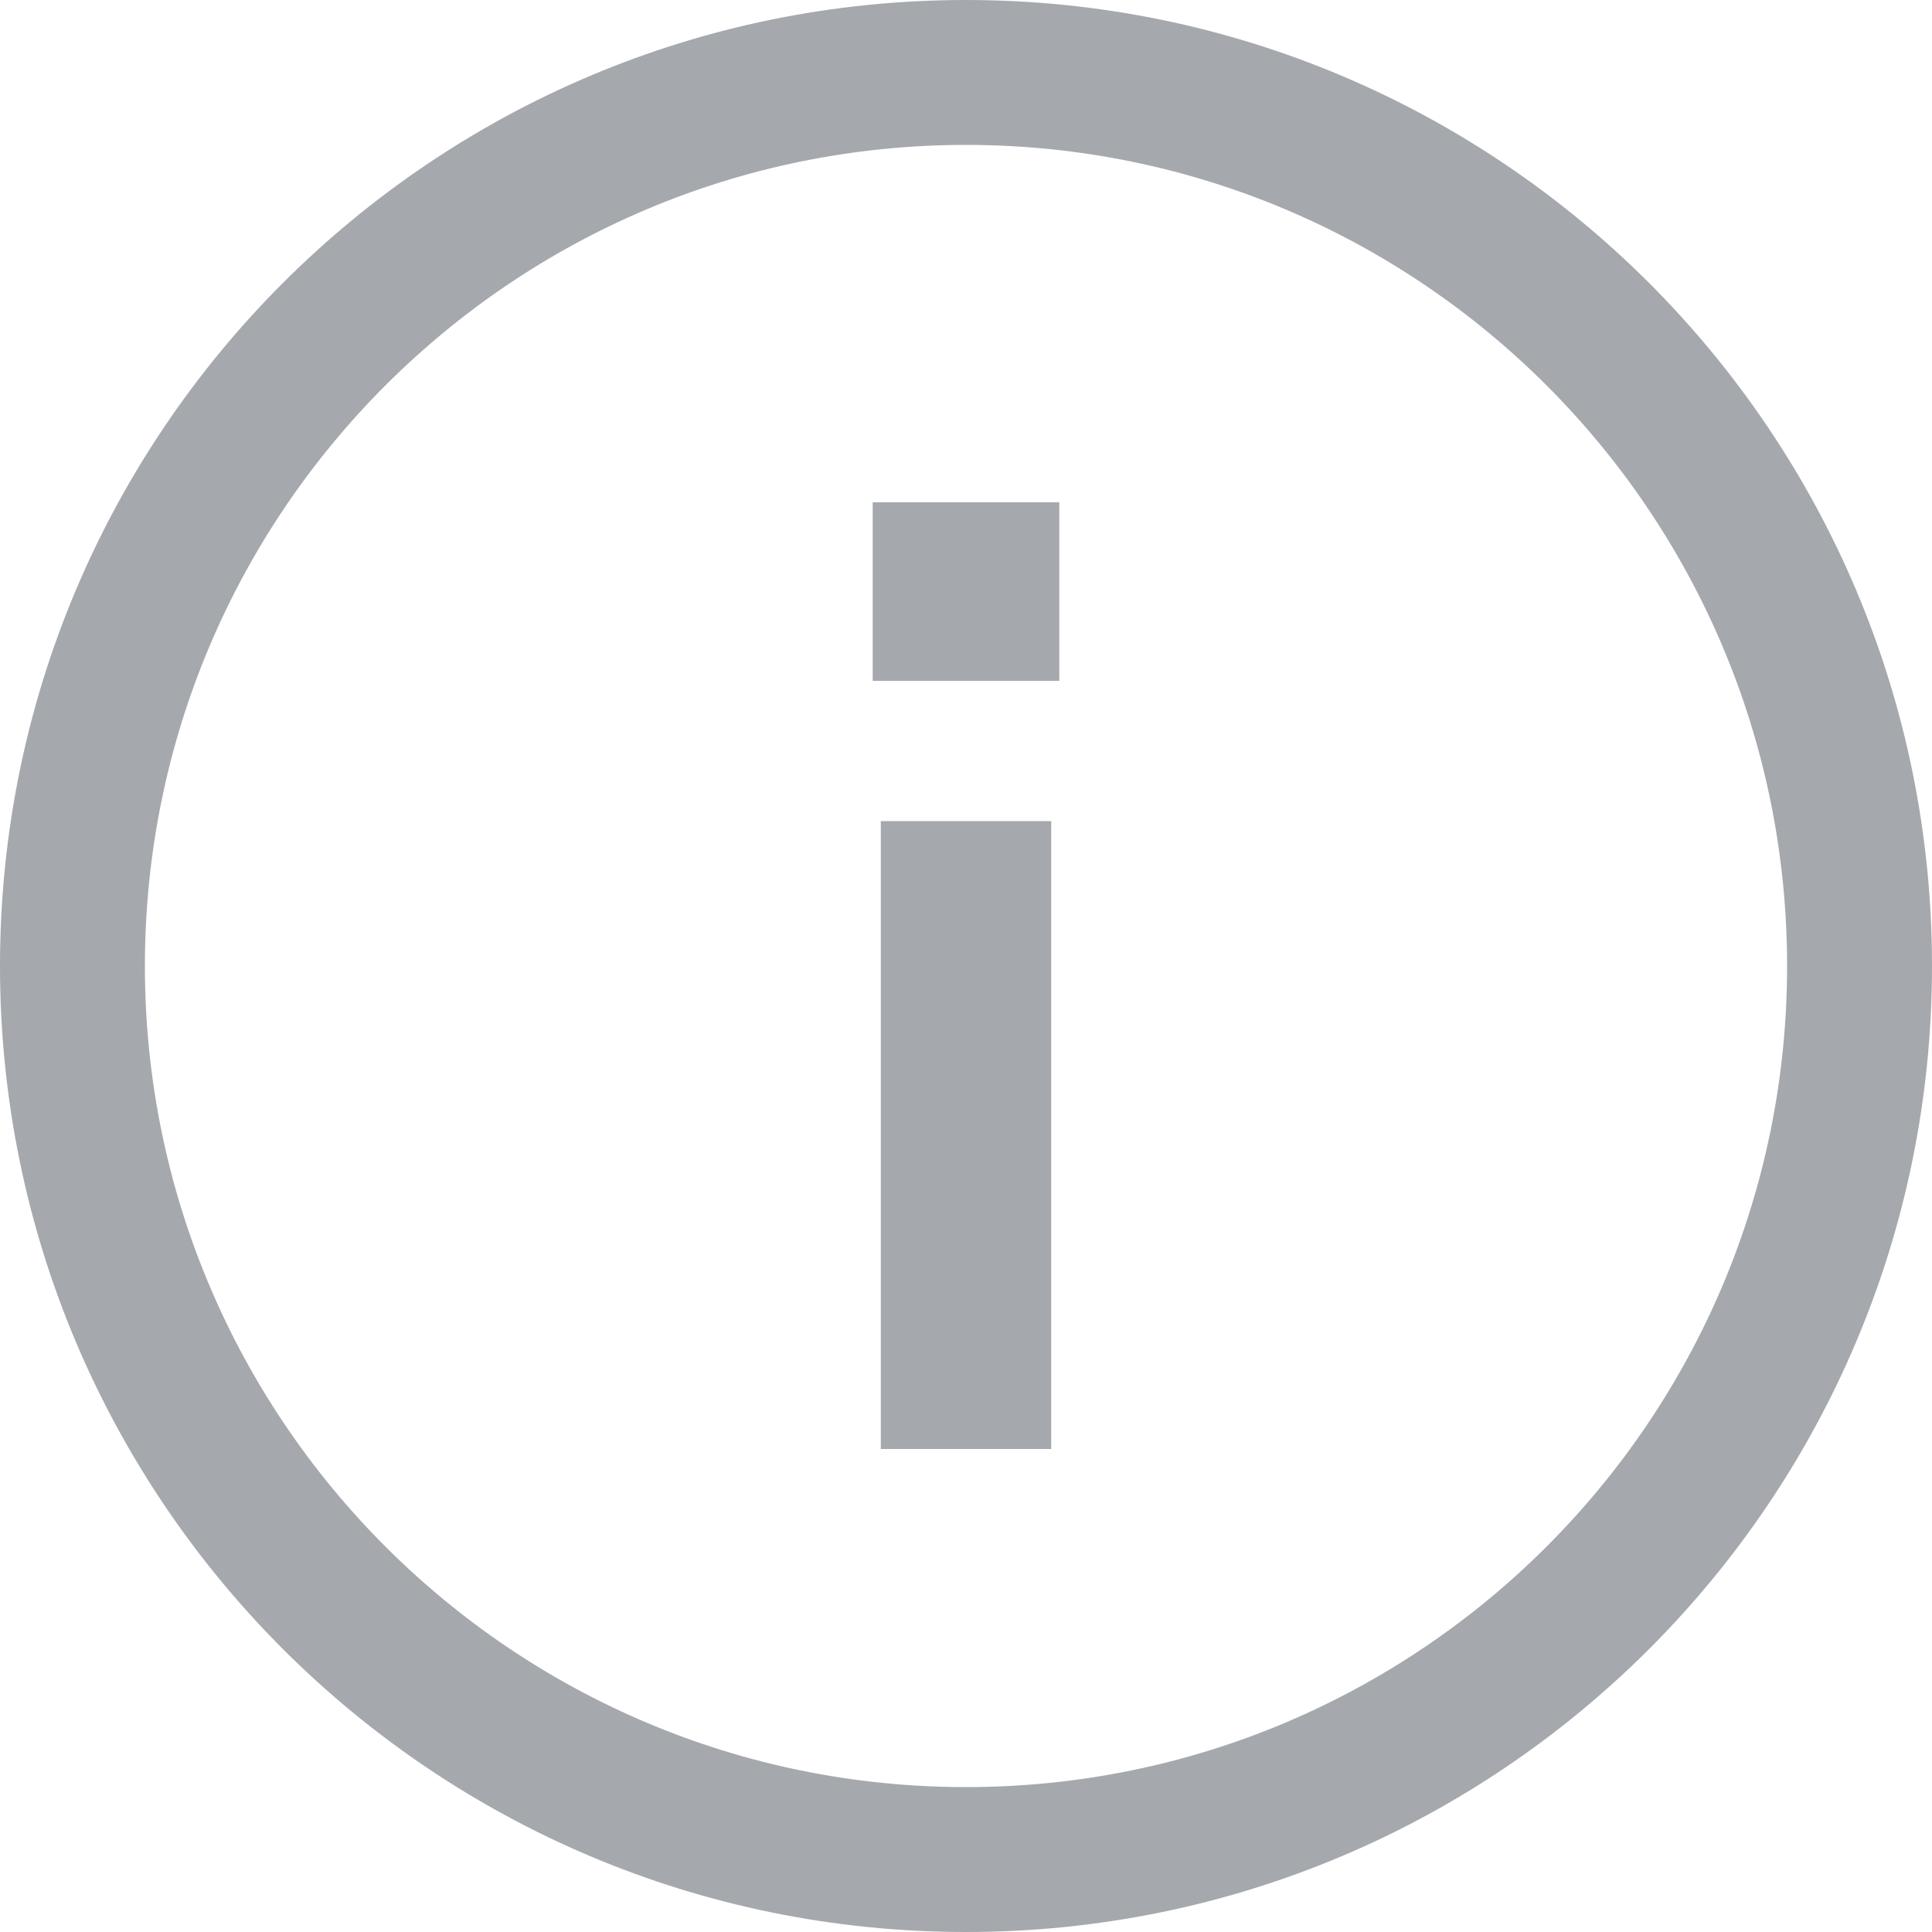
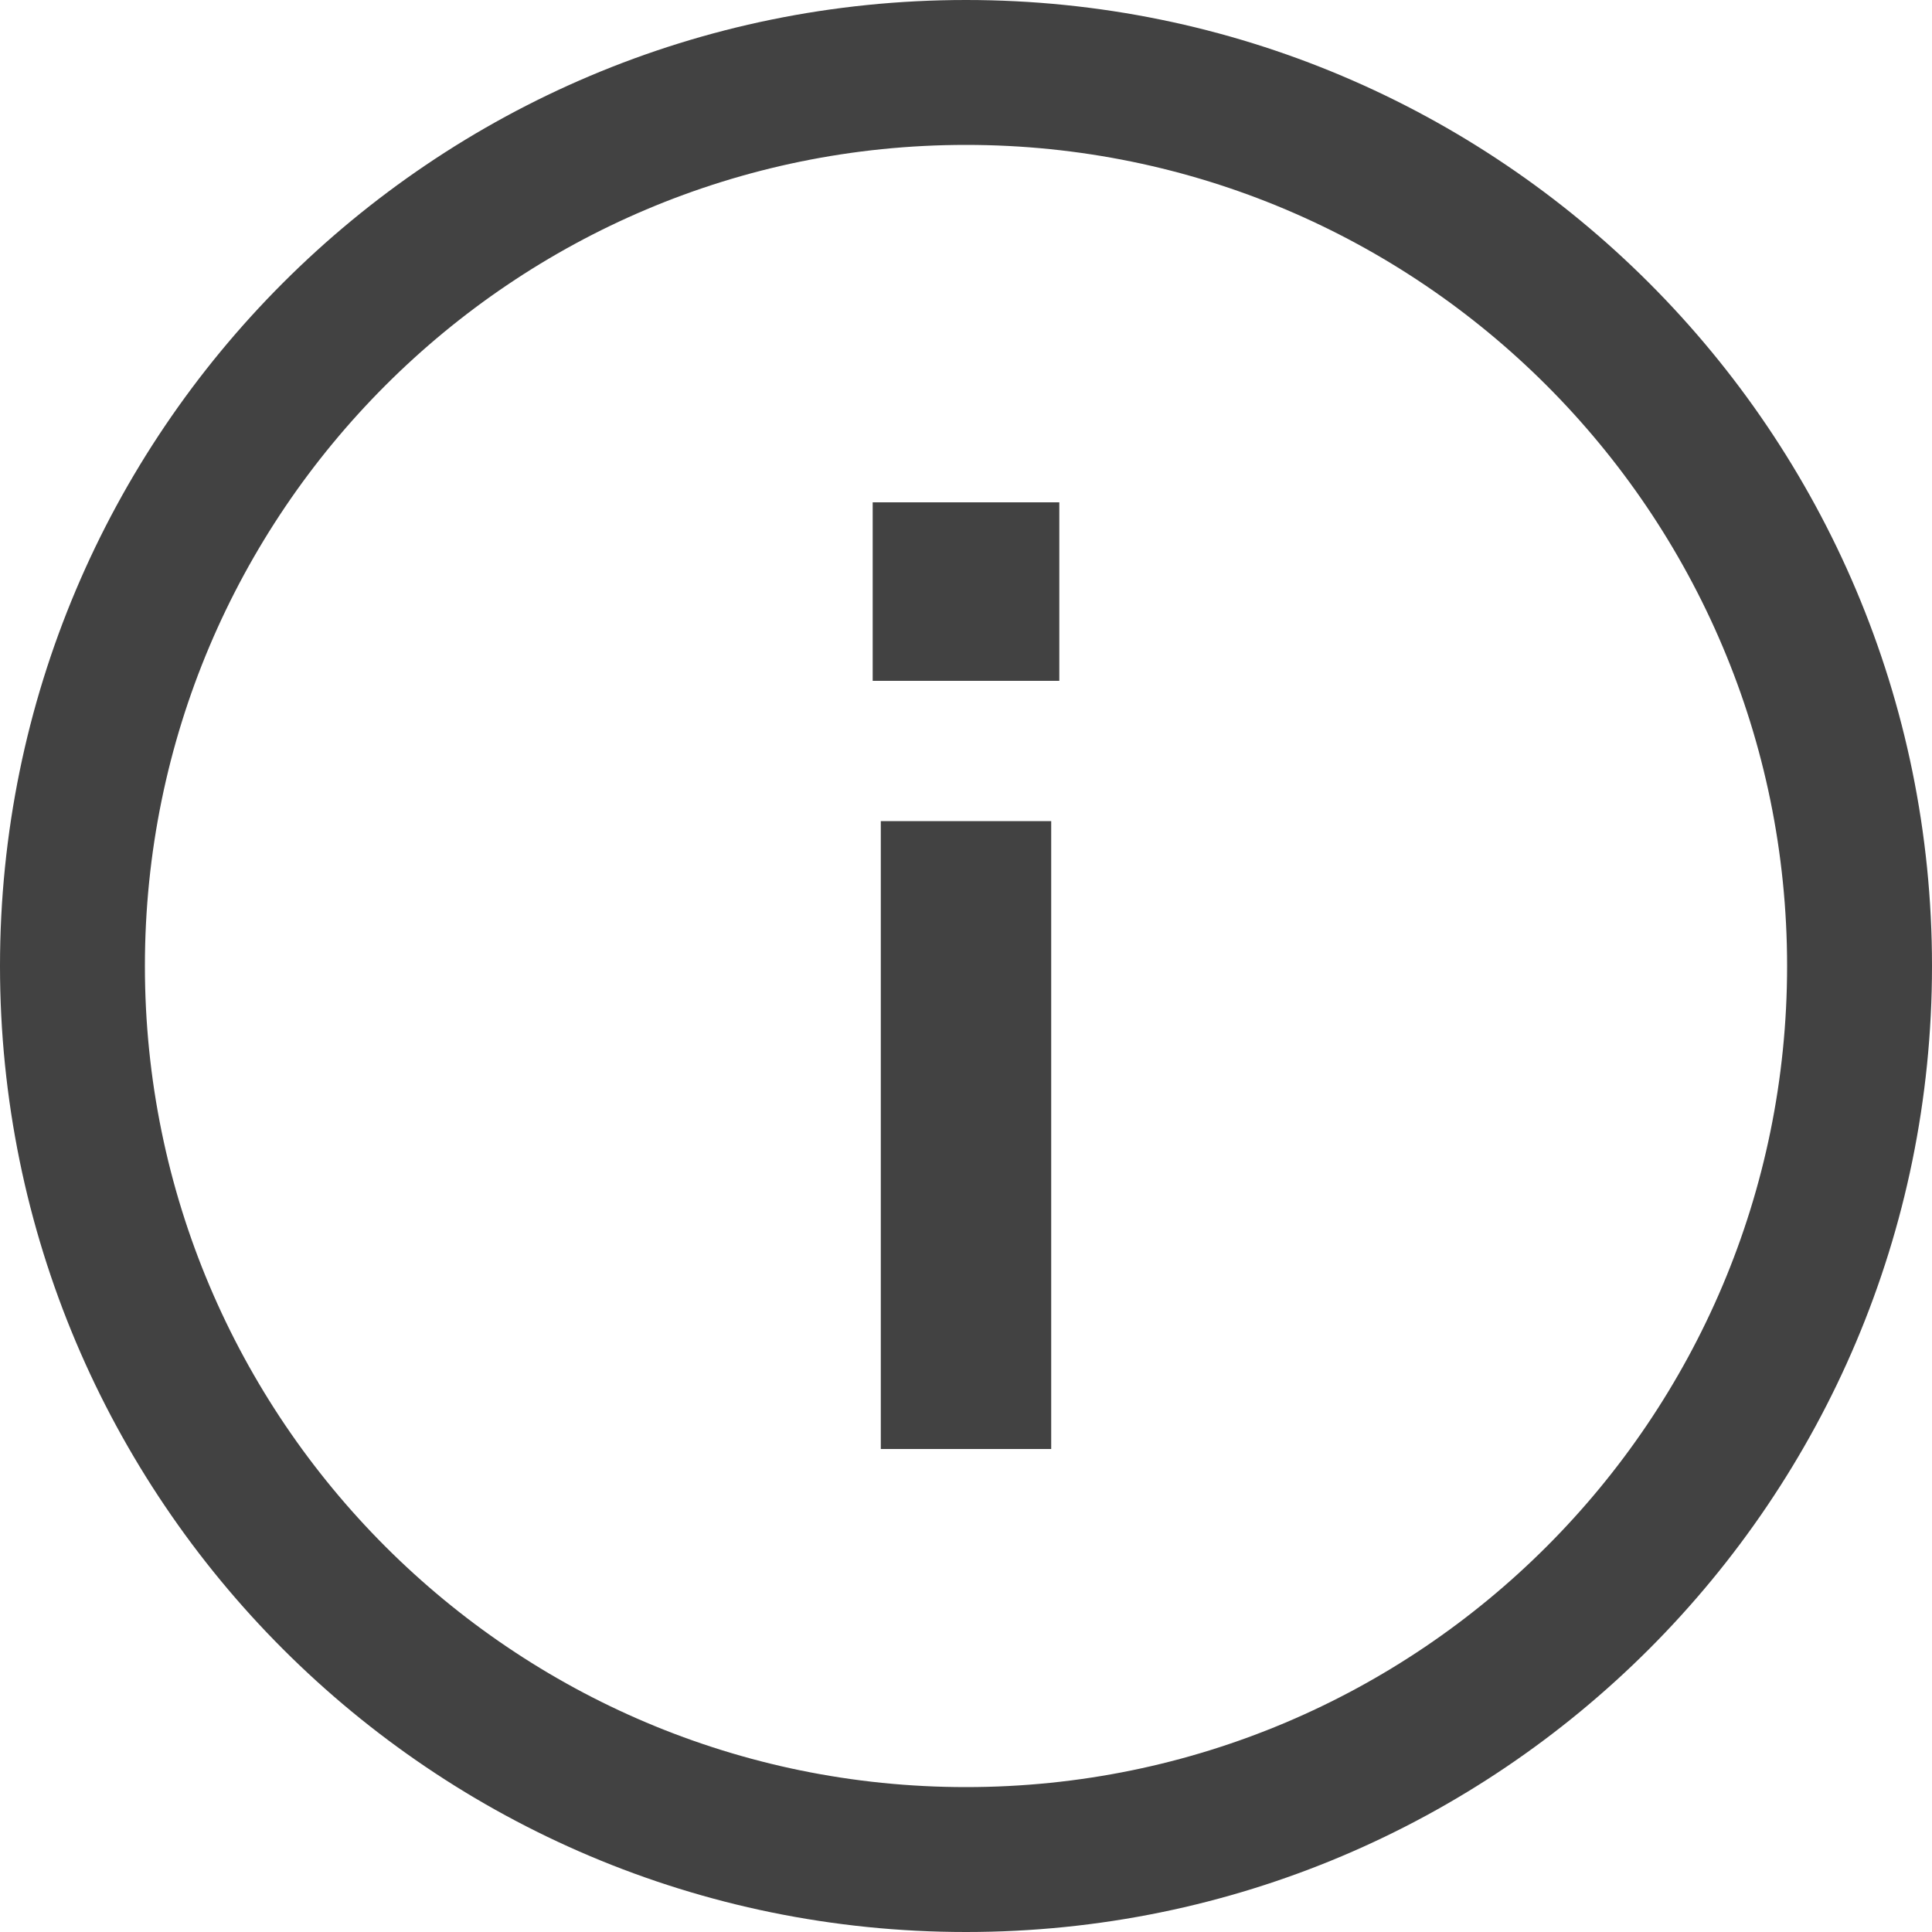
<svg xmlns="http://www.w3.org/2000/svg" width="20" height="20" viewBox="0 0 20 20" fill="none">
-   <path fill-rule="evenodd" clip-rule="evenodd" d="M18.5 10C18.5 14.694 14.694 18.5 10 18.5C5.306 18.5 1.5 14.694 1.5 10C1.5 5.306 5.306 1.5 10 1.5C14.694 1.5 18.5 5.306 18.5 10ZM20 10C20 15.523 15.523 20 10 20C4.477 20 0 15.523 0 10C0 4.477 4.477 0 10 0C15.523 0 20 4.477 20 10ZM10.966 5.2V7.048H9.034V5.2H10.966ZM9.118 15V8.5H10.882V15H9.118Z" fill="#A5A8AD" />
+   <path fill-rule="evenodd" clip-rule="evenodd" d="M18.5 10C18.5 14.694 14.694 18.5 10 18.5C5.306 18.5 1.5 14.694 1.5 10C1.5 5.306 5.306 1.5 10 1.5C14.694 1.5 18.5 5.306 18.5 10ZM20 10C20 15.523 15.523 20 10 20C4.477 20 0 15.523 0 10C0 4.477 4.477 0 10 0C15.523 0 20 4.477 20 10ZM10.966 5.2V7.048H9.034V5.2H10.966ZM9.118 15V8.5H10.882V15H9.118Z" fill="#424242" />
</svg>
